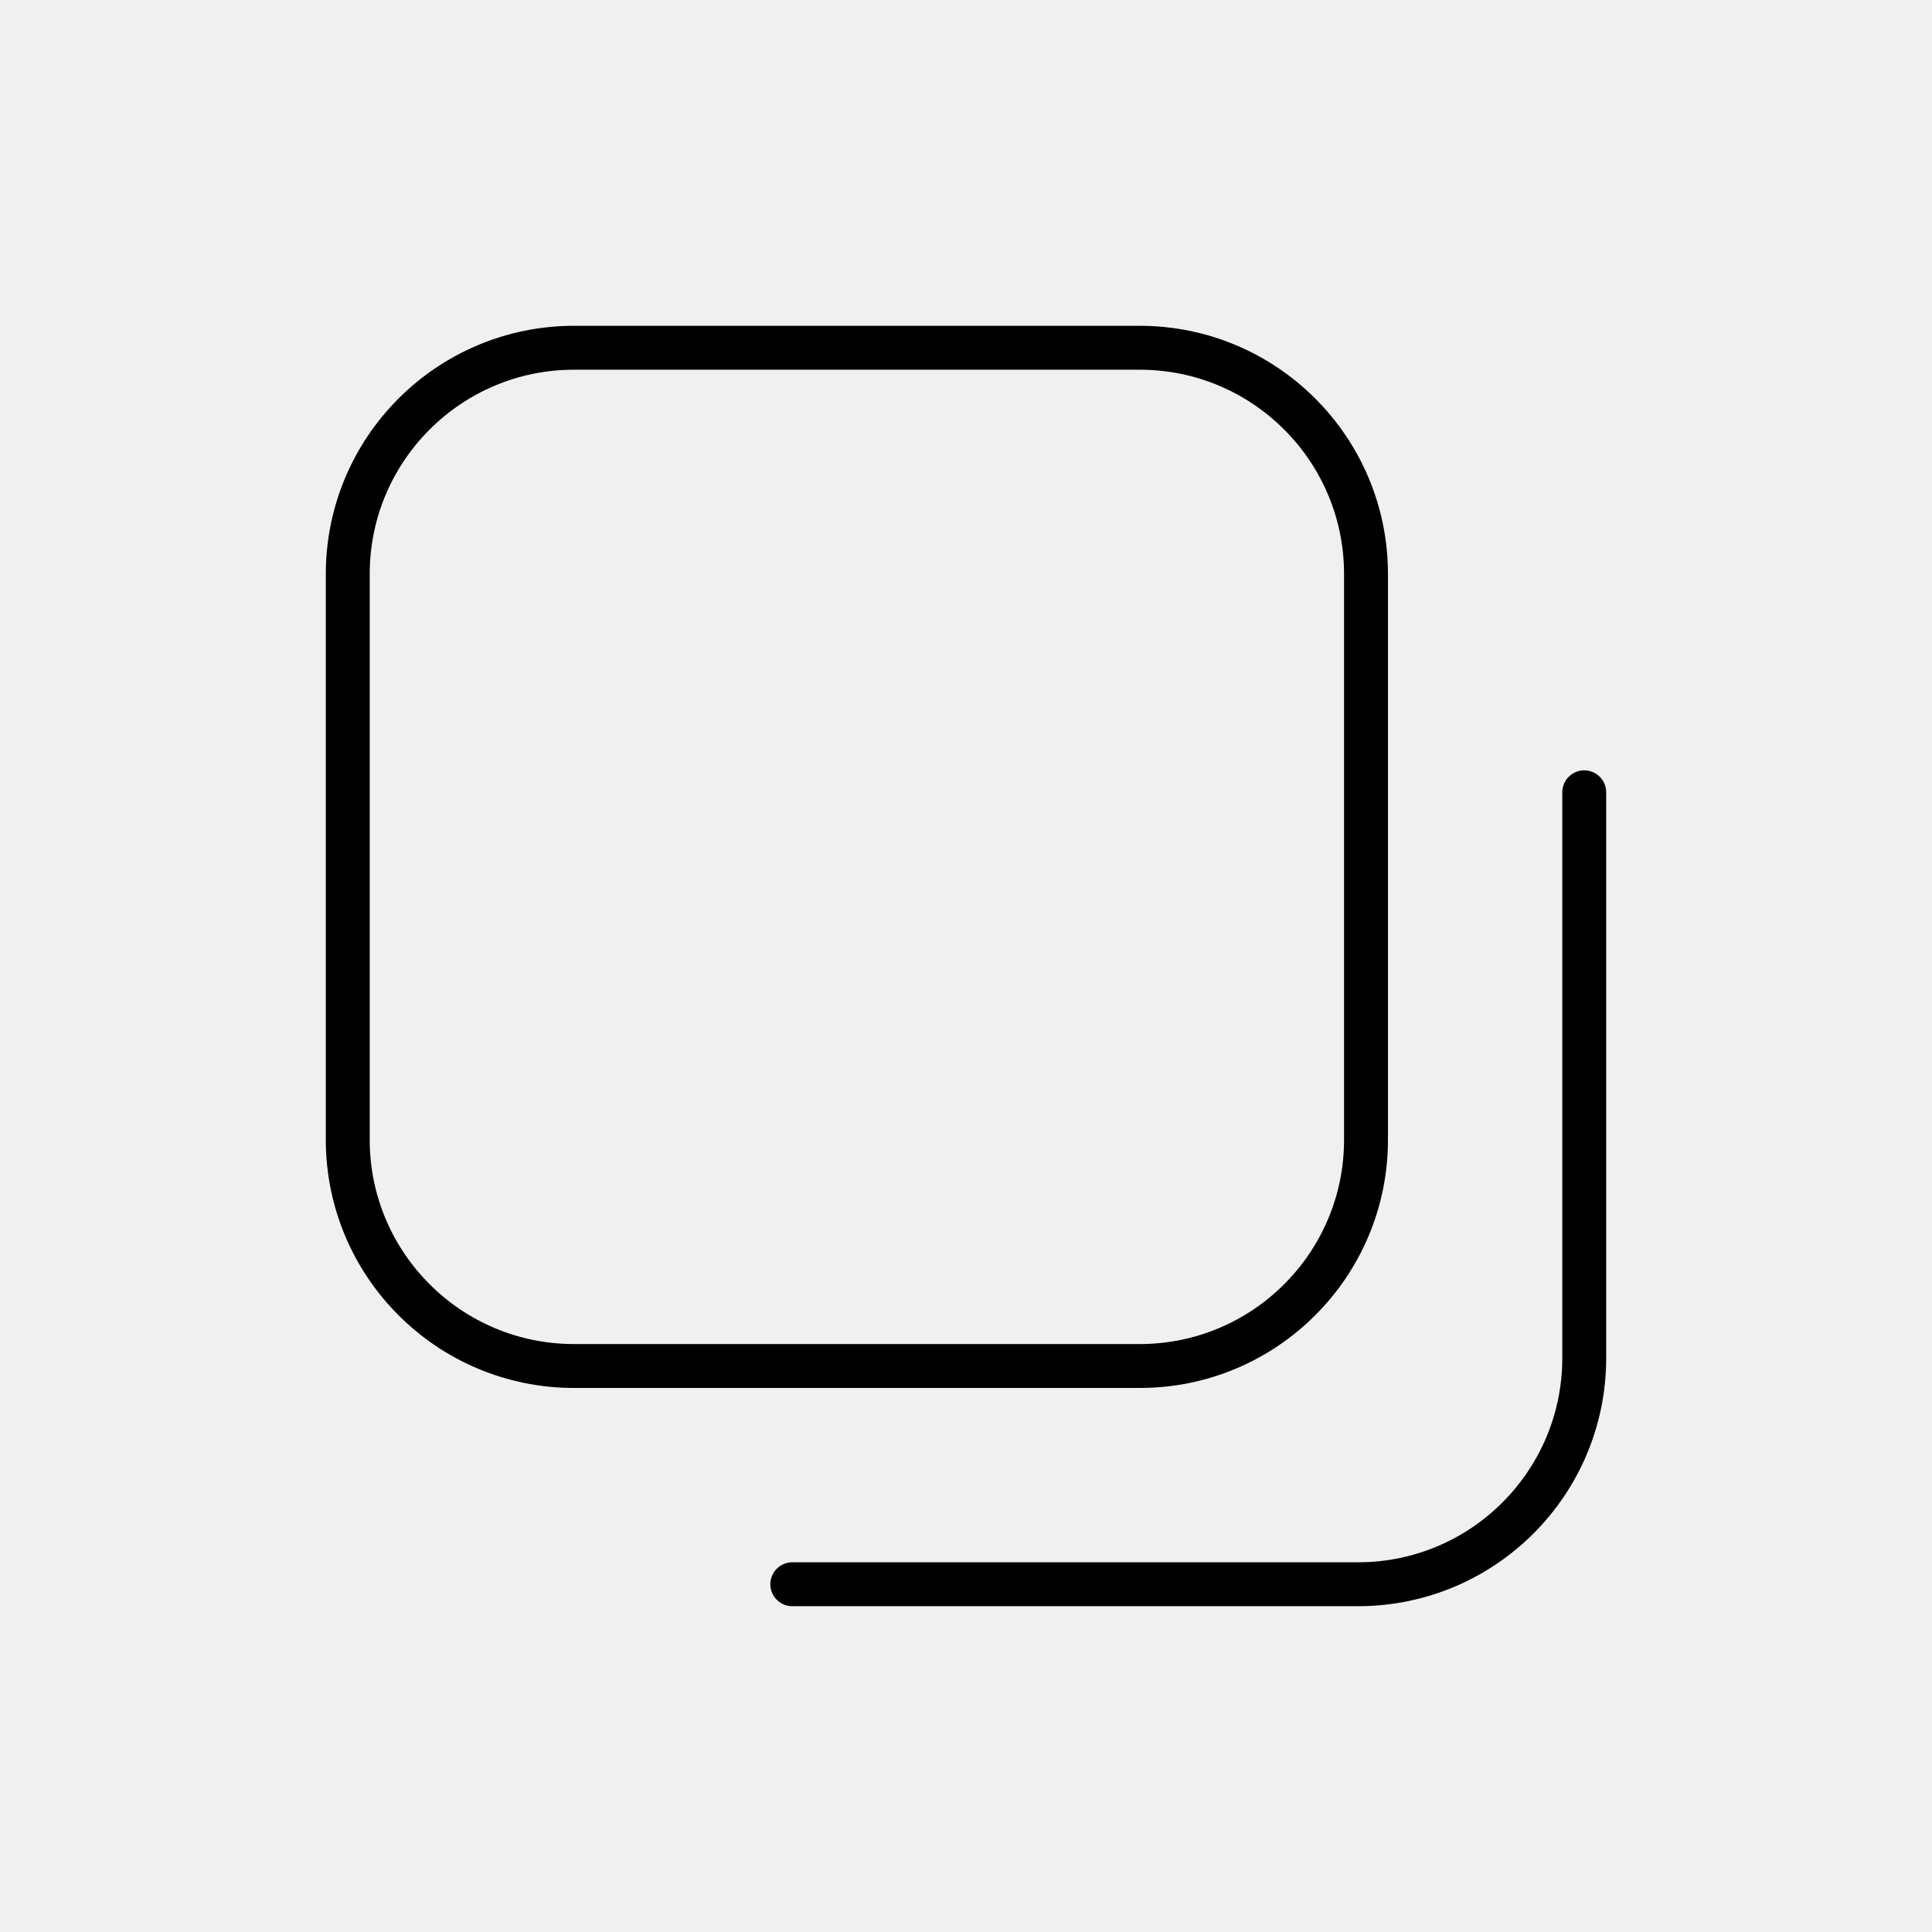
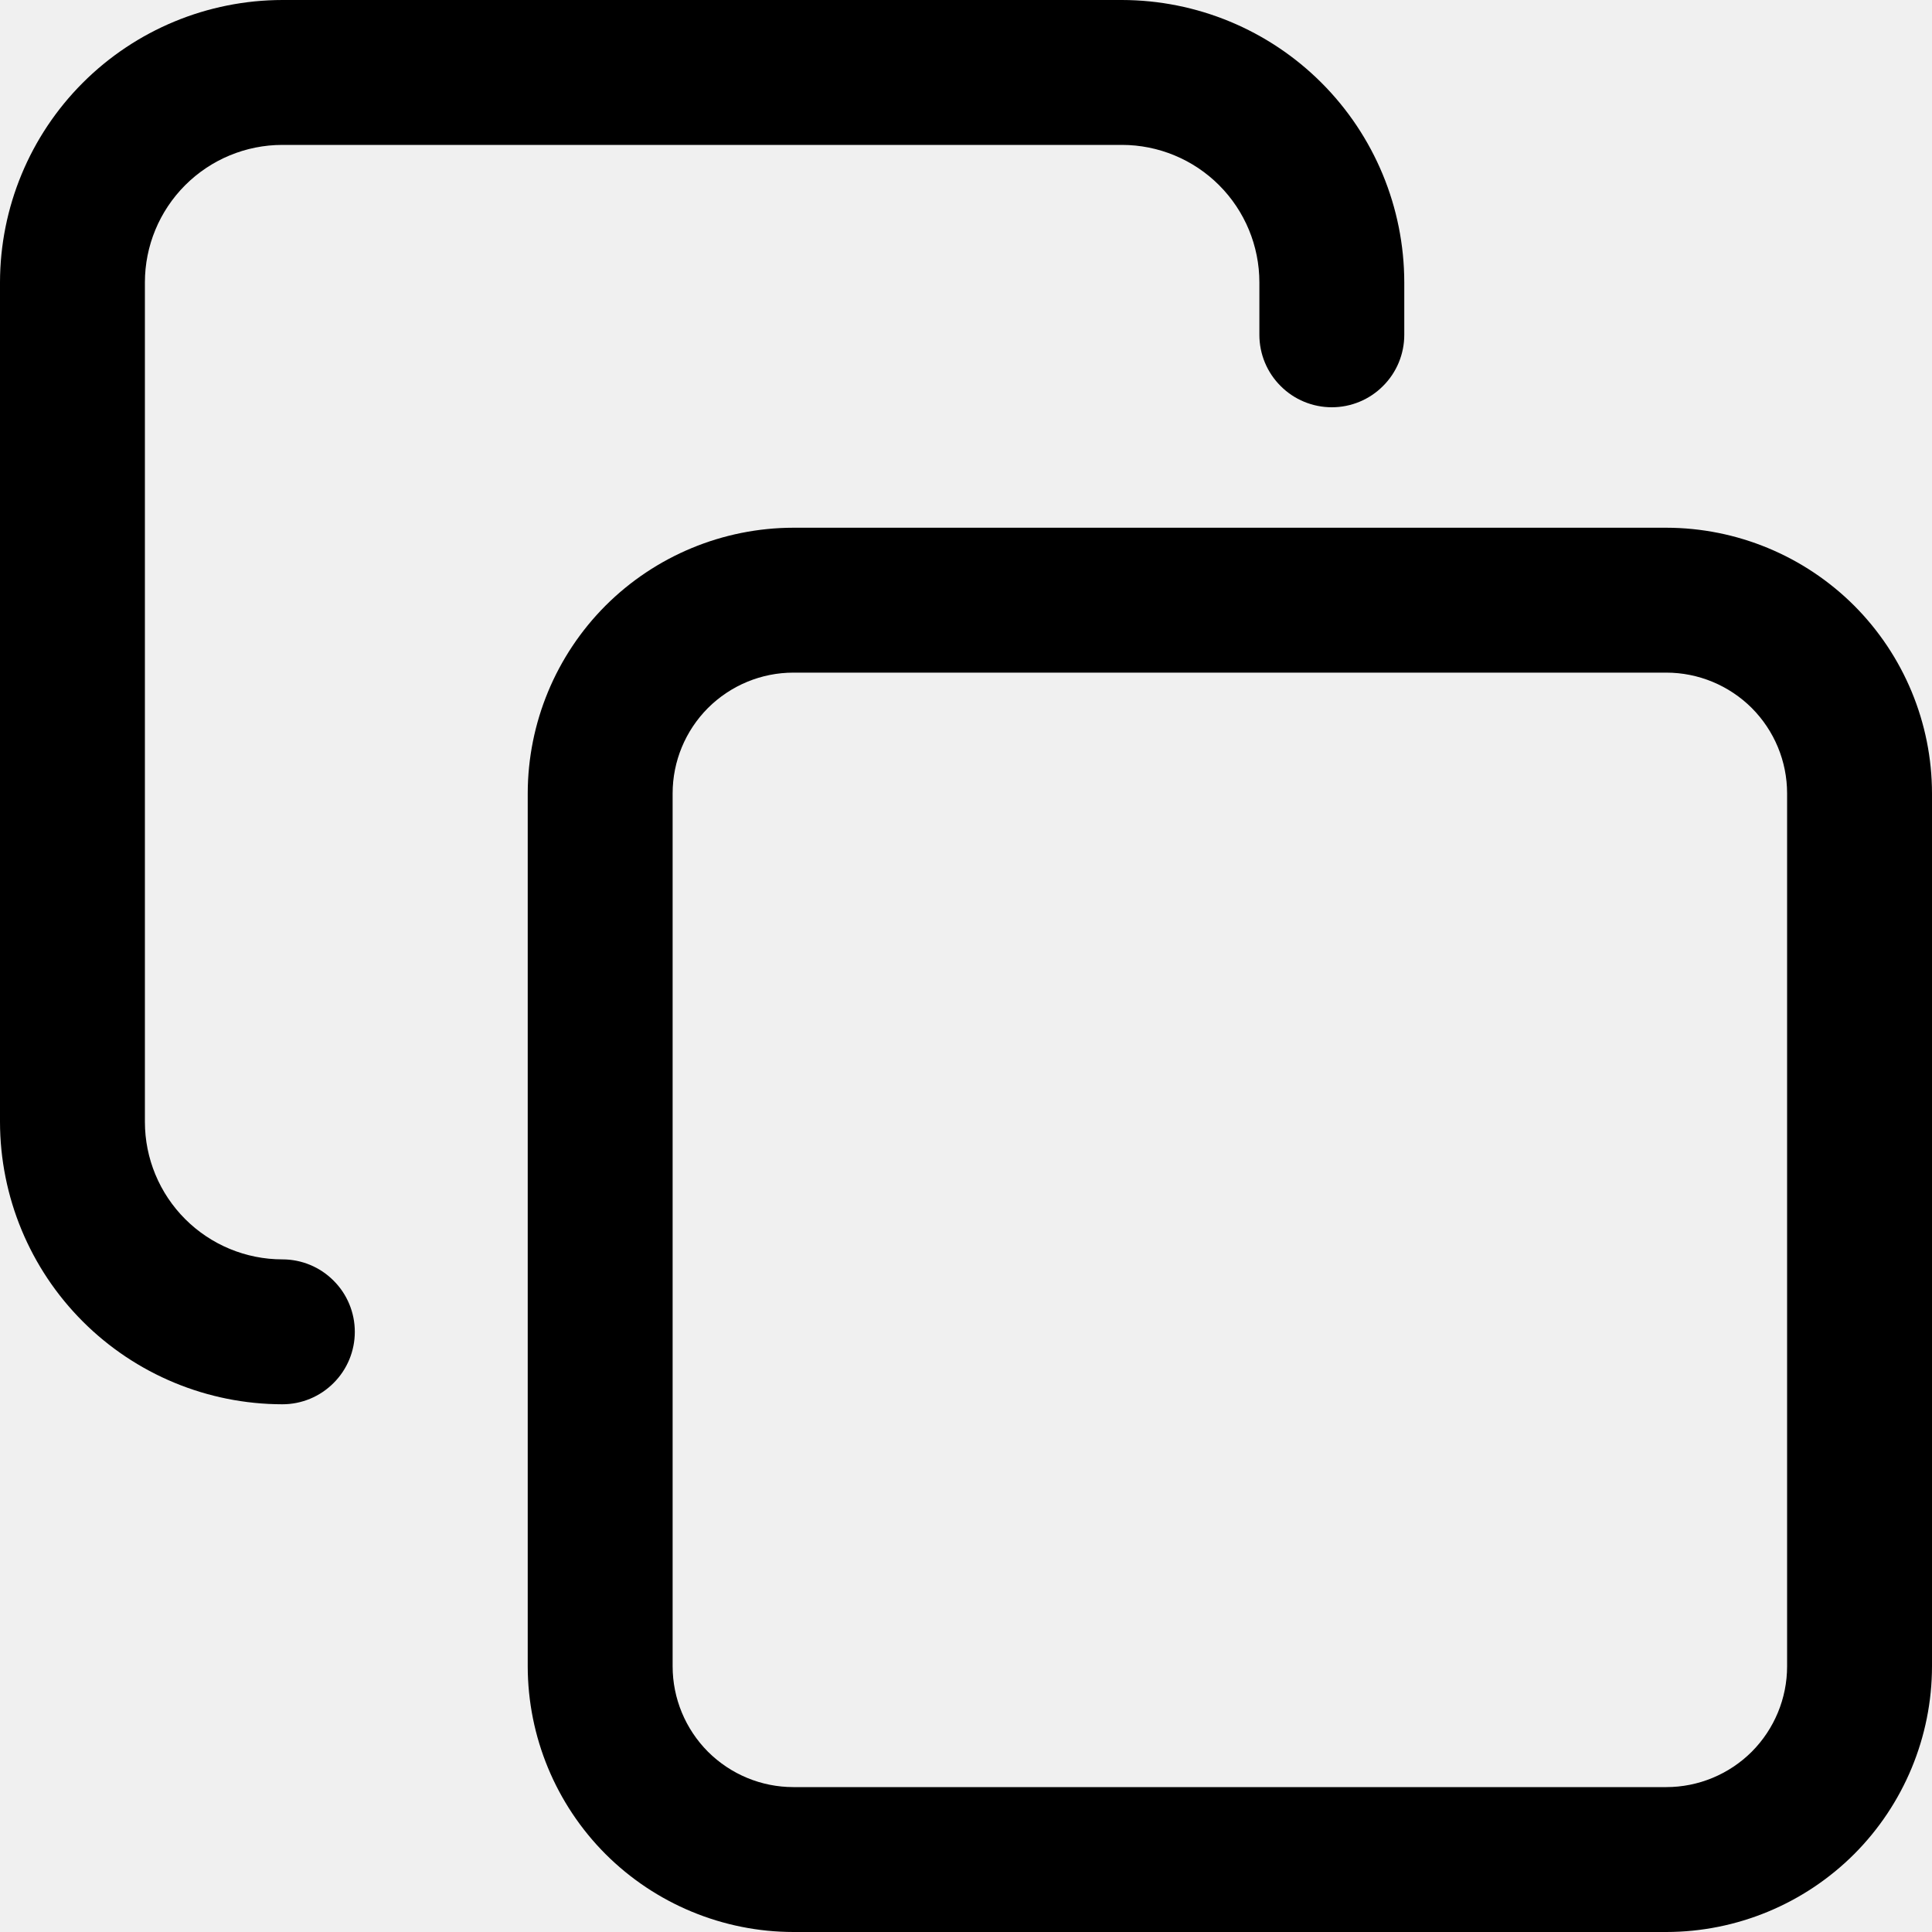
- <svg xmlns="http://www.w3.org/2000/svg" width="22" height="22" viewBox="0 0 22 22" fill="none">
-   <path fill-rule="evenodd" clip-rule="evenodd" d="M15.555 12.978C15.555 14.401 14.401 15.555 12.978 15.555H6.537C5.114 15.555 3.96 14.401 3.96 12.978V6.537C3.96 5.114 5.114 3.96 6.537 3.96H12.978C14.401 3.96 15.555 5.114 15.555 6.537V12.978Z" stroke="black" stroke-width="0.5" stroke-linecap="round" stroke-linejoin="round" />
-   <path d="M9.022 18.04H15.464C16.887 18.04 18.04 16.886 18.04 15.463V9.022" stroke="black" stroke-width="0.5" stroke-linecap="round" stroke-linejoin="round" />
+ <svg xmlns="http://www.w3.org/2000/svg" width="20" height="20" viewBox="0 0 20 20" fill="none">
+   <g clip-path="url(#clip0_129_13)">
+     <path d="M2.923 14.537C2.148 14.536 1.405 14.228 0.857 13.68C0.309 13.132 0.001 12.389 0 11.614V2.923C0.001 2.148 0.309 1.405 0.857 0.857C1.405 0.309 2.148 0.001 2.923 0H11.614C12.389 0.001 13.132 0.309 13.68 0.857C14.228 1.405 14.536 2.148 14.537 2.923V3.466C14.537 3.665 14.458 3.856 14.317 3.996C14.177 4.137 13.986 4.216 13.787 4.216C13.588 4.216 13.397 4.137 13.257 3.996C13.116 3.856 13.037 3.665 13.037 3.466V2.923C13.037 2.546 12.887 2.184 12.62 1.917C12.353 1.65 11.991 1.5 11.614 1.5H2.923C2.546 1.5 2.184 1.65 1.917 1.917C1.65 2.184 1.5 2.546 1.5 2.923V11.614C1.5 11.991 1.65 12.353 1.917 12.62C2.184 12.887 2.546 13.037 2.923 13.037C3.122 13.037 3.313 13.116 3.453 13.257C3.594 13.397 3.673 13.588 3.673 13.787C3.673 13.986 3.594 14.177 3.453 14.317C3.313 14.458 3.122 14.537 2.923 14.537Z" fill="black" />
+     <path d="M8.213 5.463H17.25C17.979 5.464 18.678 5.754 19.194 6.269C19.709 6.785 19.999 7.484 20 8.213V17.25C19.999 17.979 19.709 18.678 19.194 19.194C18.678 19.709 17.979 19.999 17.25 20H8.213C7.484 19.999 6.785 19.709 6.269 19.194C5.754 18.678 5.464 17.979 5.463 17.25V8.213C5.464 7.484 5.754 6.785 6.269 6.269C6.785 5.754 7.484 5.464 8.213 5.463ZM17.25 18.5C17.581 18.5 17.899 18.368 18.134 18.134C18.368 17.899 18.5 17.581 18.5 17.25V8.213C18.5 7.881 18.368 7.564 18.134 7.329C17.899 7.095 17.581 6.963 17.25 6.963H8.213C7.881 6.963 7.564 7.095 7.329 7.329C7.095 7.564 6.963 7.881 6.963 8.213V17.25C6.963 17.581 7.095 17.899 7.329 18.134C7.564 18.368 7.881 18.5 8.213 18.5H17.25Z" fill="black" />
+   </g>
+   <defs>
+     <clipPath id="clip0_129_13">
+       <rect width="22" height="22" fill="white" />
+     </clipPath>
+   </defs>
</svg>
